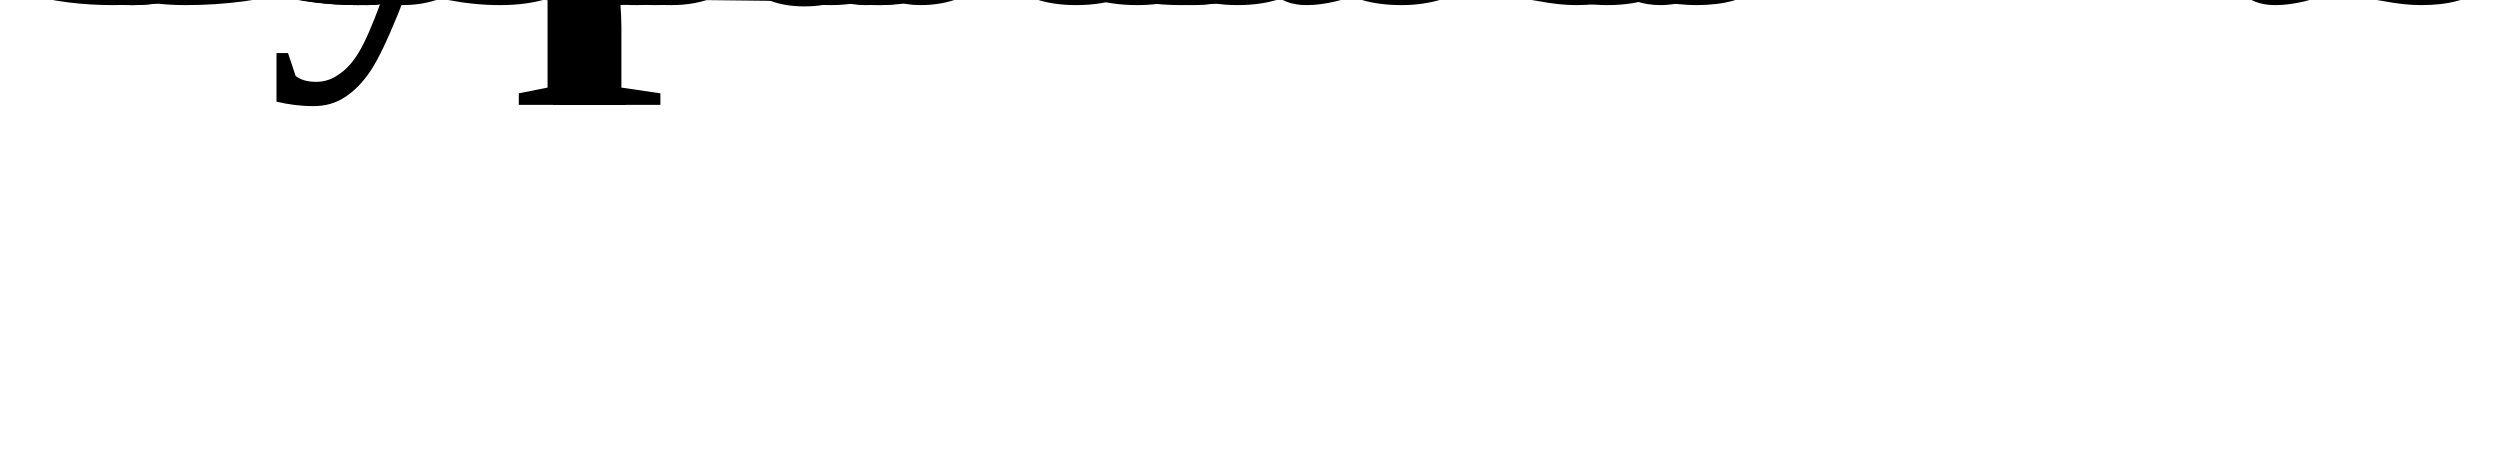
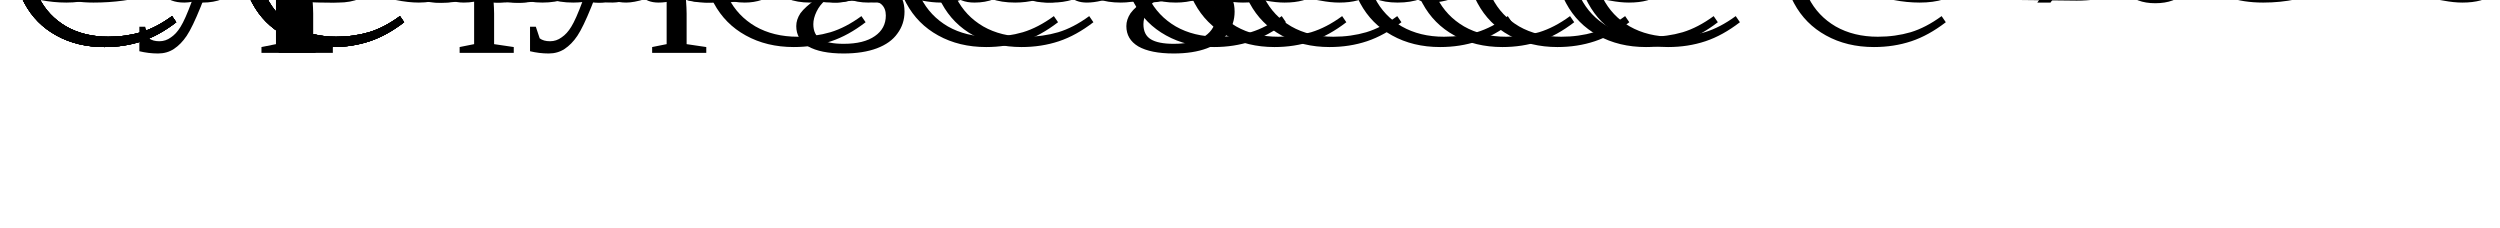
<svg>
  <g>
    <rect />
    <rect />
    <g>
      <rect />
      <g>
        <text>
          <tspan>Carbon units</tspan>
        </text>
        <text>
-           <tspan>422 Tons</tspan>
+           <tspan>@@cu@@ Tons</tspan>
        </text>
        <text>
          <tspan>Ends in</tspan>
        </text>
        <text>
-           <tspan>2052</tspan>
+           <tspan>@@enddate@@</tspan>
        </text>
        <text>
-           <tspan>63%</tspan>
+           <tspan>@@progressstr@@%</tspan>
        </text>
      </g>
      <path d="M179 269h106" />
-       <path d="M180 269h64" />
+       <path d="M180 269h@@progressx@@" />
      <rect />
    </g>
    <g>
      <text>
        <tspan>Surface</tspan>
      </text>
      <text>
-         <tspan>250m</tspan>
+         <tspan>@@surface@@m</tspan>
      </text>
      <text>
        <tspan>²</tspan>
      </text>
      <text>
        <tspan>Type</tspan>
      </text>
      <text>
-         <tspan>ARR</tspan>
+         <tspan>@@type@@</tspan>
      </text>
      <text>
        <tspan>Impact on
        </tspan>
      </text>
      <text>
-         <tspan>3 SDG’s</tspan>
+         <tspan>@@numsdgs@@ SDG’s</tspan>
      </text>
    </g>
    <rect />
    <defs>
      <clipPath>
        <rect />
      </clipPath>
    </defs>
    <g>
      <svg>
        <rect />
        <path />
        <path />
        <path />
        <path />
        <path />
        <path />
        <path />
        <path />
        <path />
        <path />
        <path />
        <path />
        <path />
        <path />
        <path />
        <path />
      </svg>
    </g>
    <rect />
    <rect />
    <rect />
    <rect />
  </g>
</svg>
